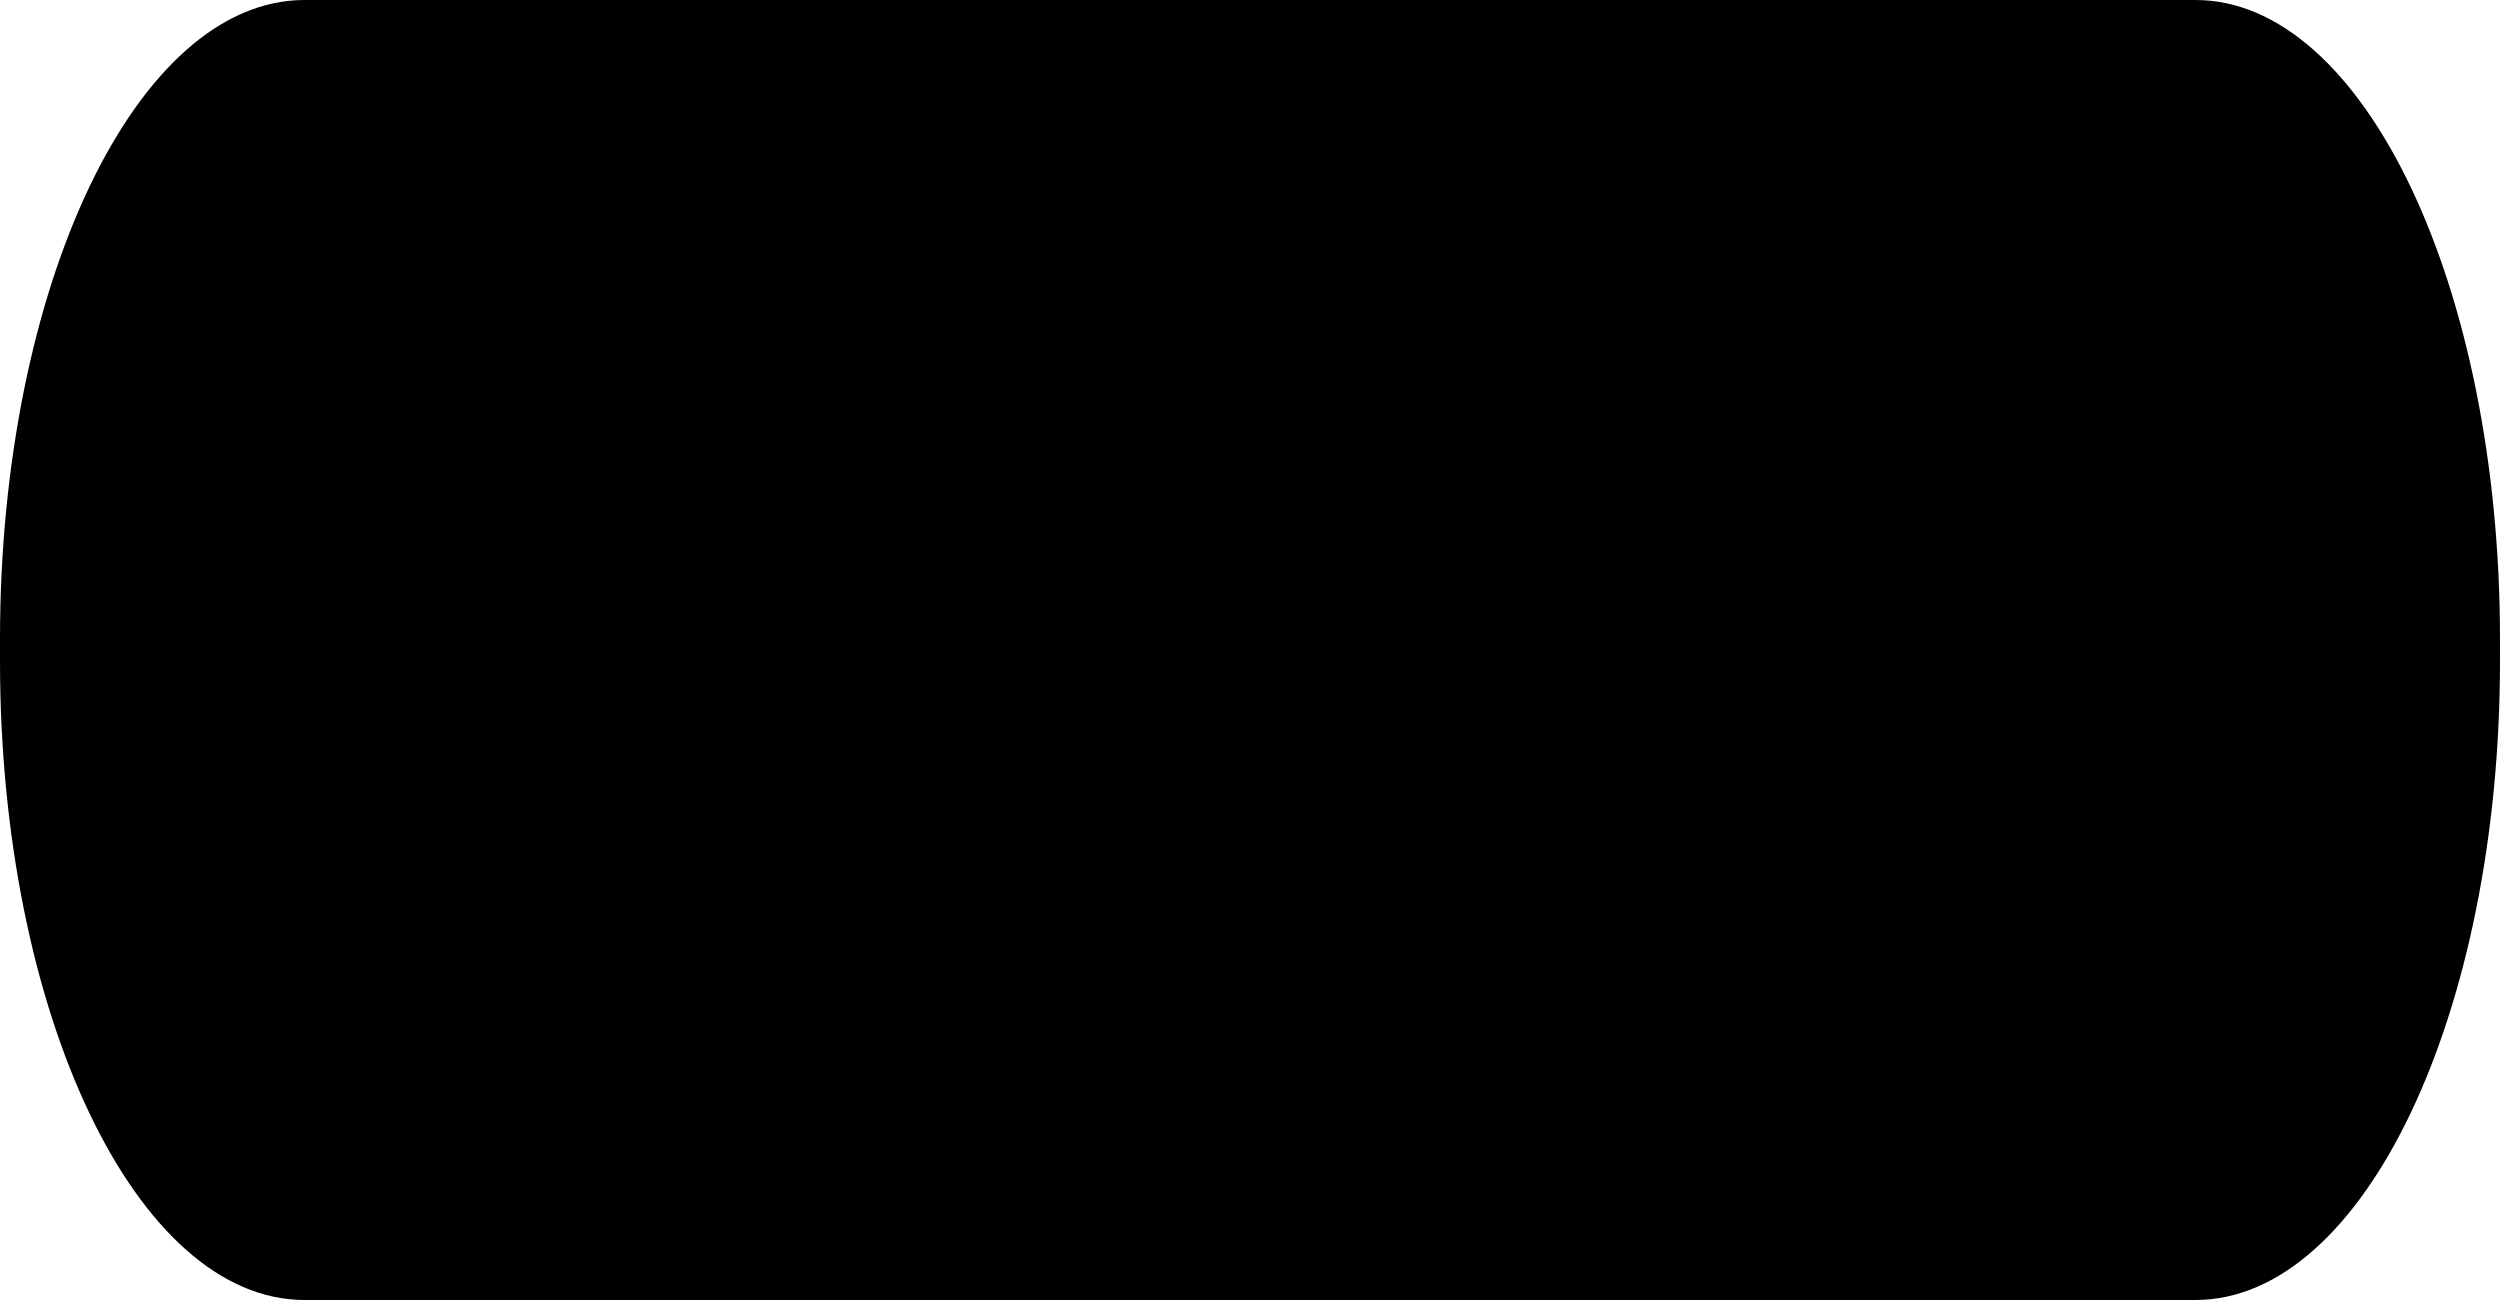
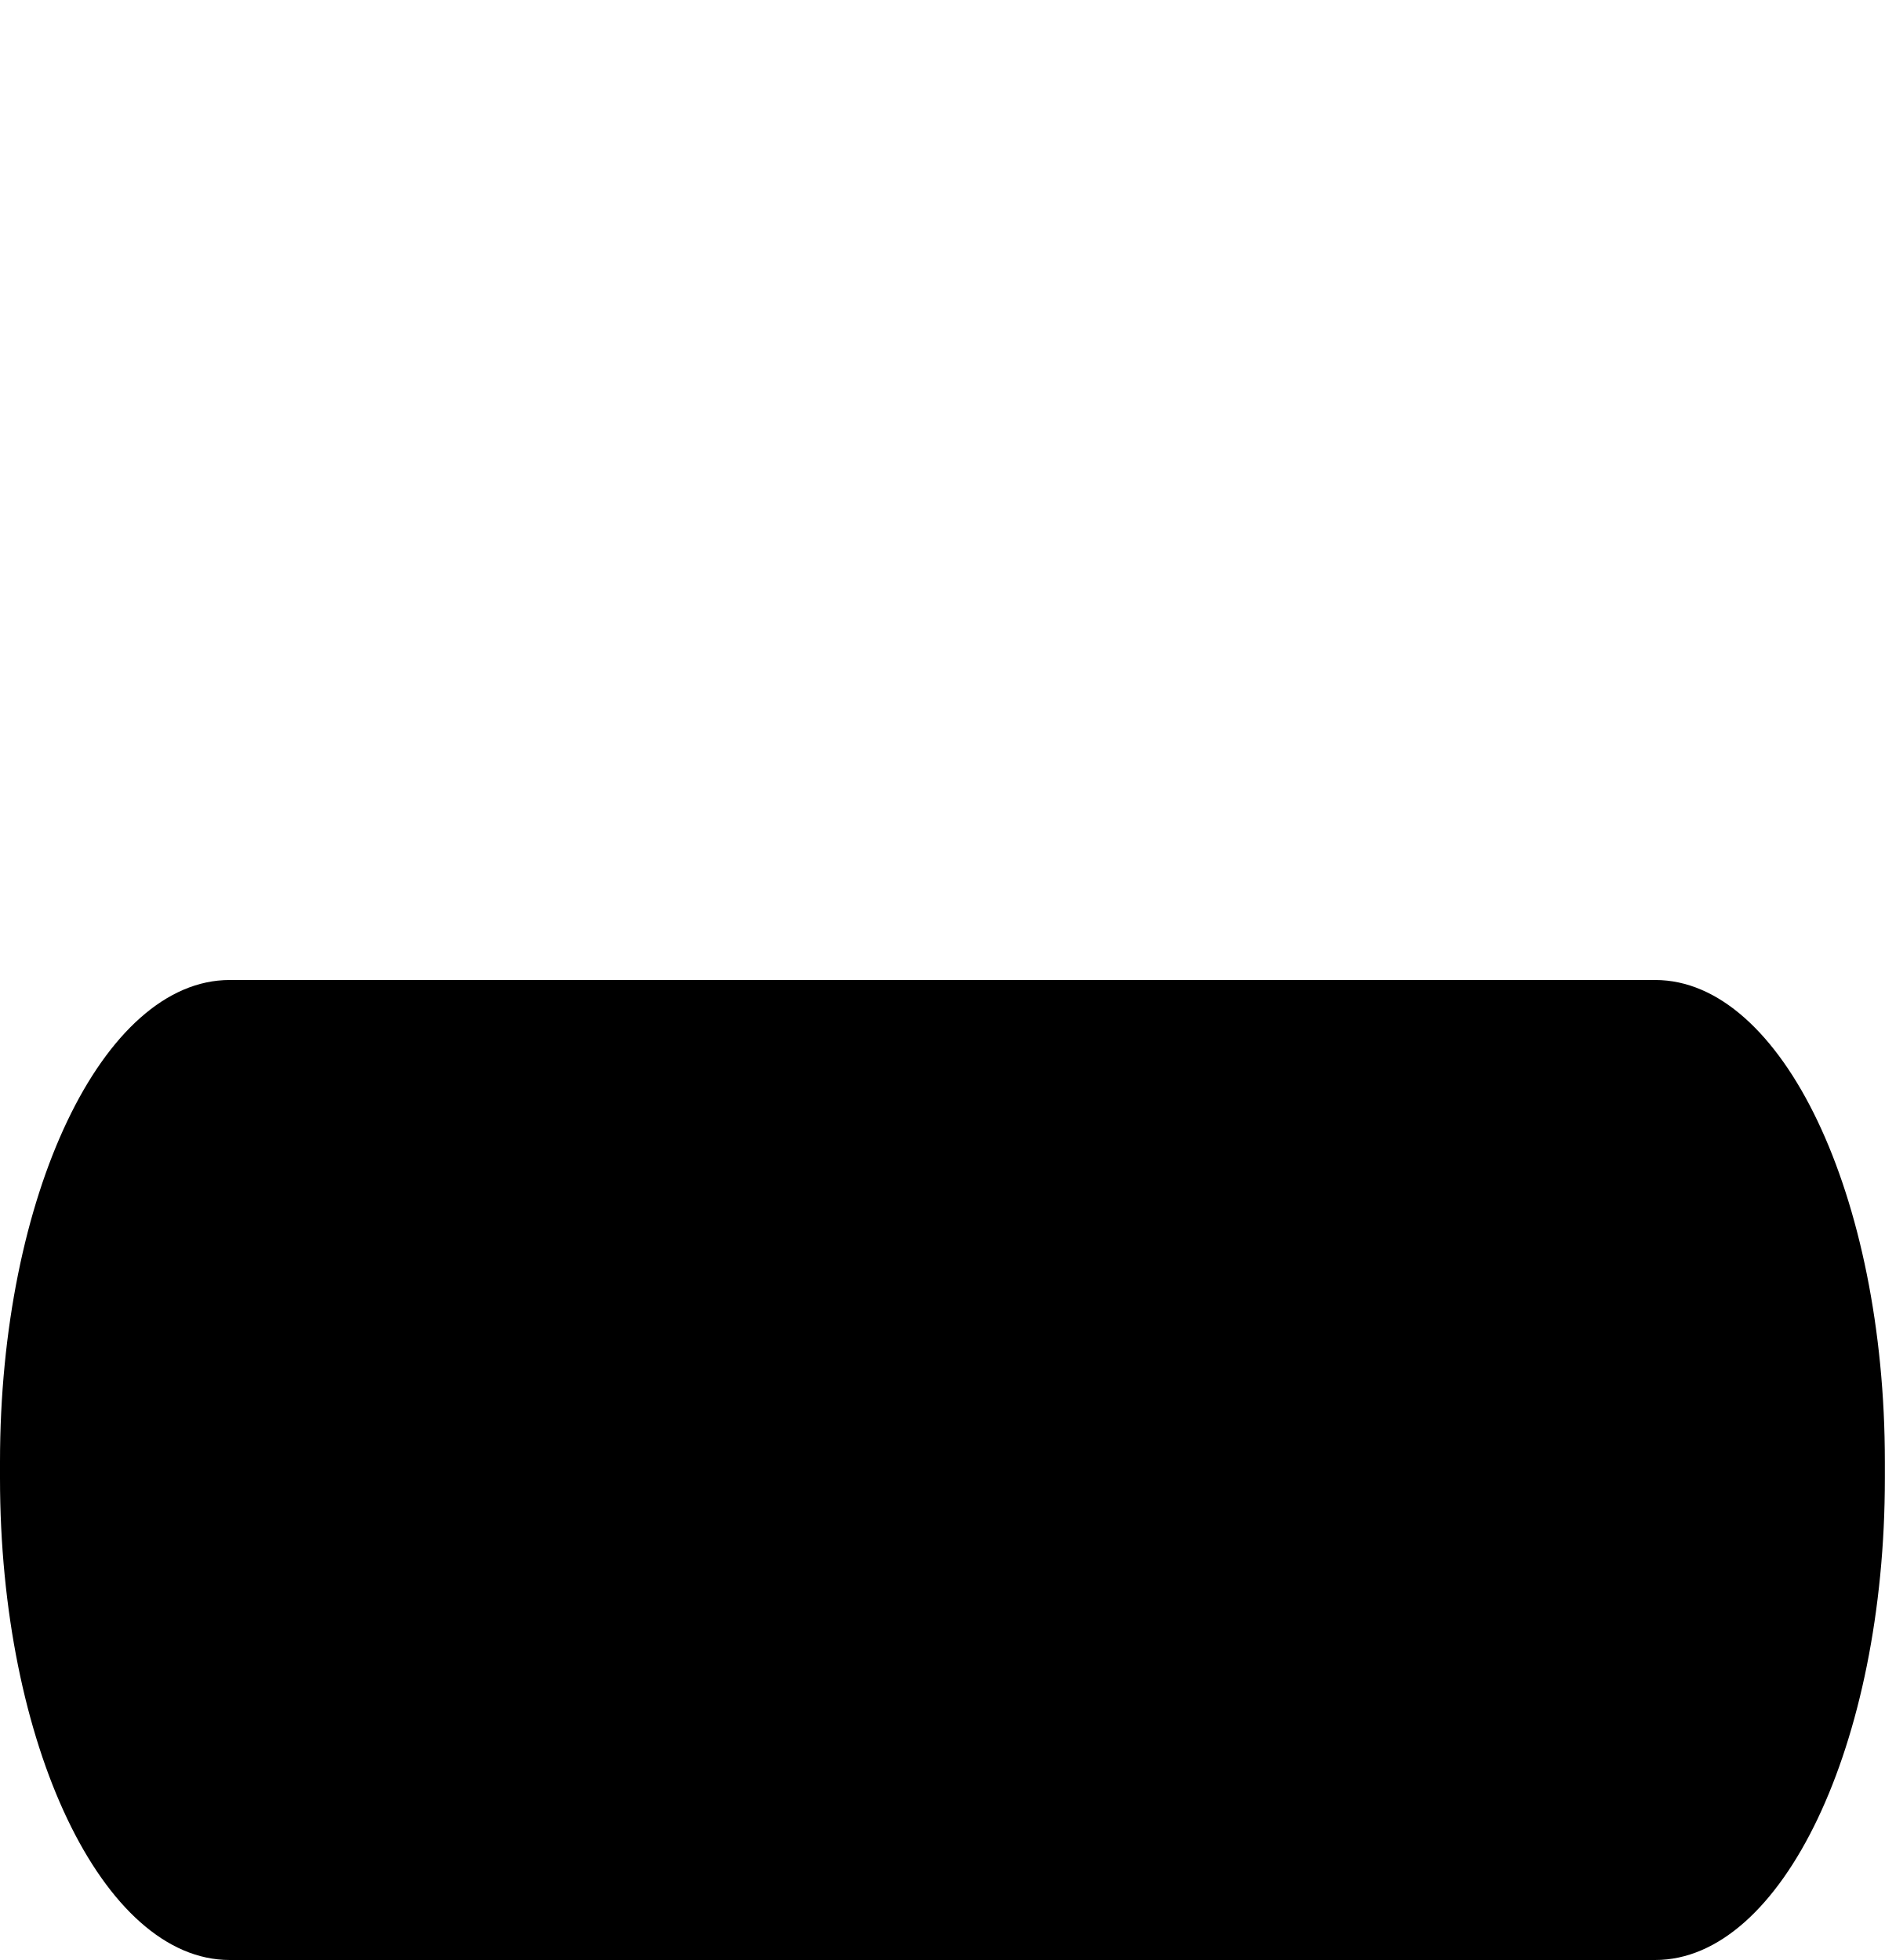
- <svg xmlns="http://www.w3.org/2000/svg" width="12.5mm" height="6.5mm" viewBox="0 0 12.5 6.5" version="1.1" id="svg1153">
+ <svg xmlns="http://www.w3.org/2000/svg" width="12.5mm" height="13mm" viewBox="0 0 12.5 13" version="1.1" id="svg1153">
  <defs id="defs1147" />
-   <g id="layer1" transform="translate(0,-290.5)">
+   <g id="layer1" transform="translate(0,-284)">
    <rect rx="1.523" style="display:inline;opacity:1;fill:#000000;fill-opacity:1;stroke:none;stroke-width:0.1;stroke-linecap:square;stroke-miterlimit:4;stroke-dasharray:none;stroke-opacity:1" id="rect15527" width="12.5" height="6.5" x="0" y="290.5" ry="3.196" />
  </g>
</svg>
